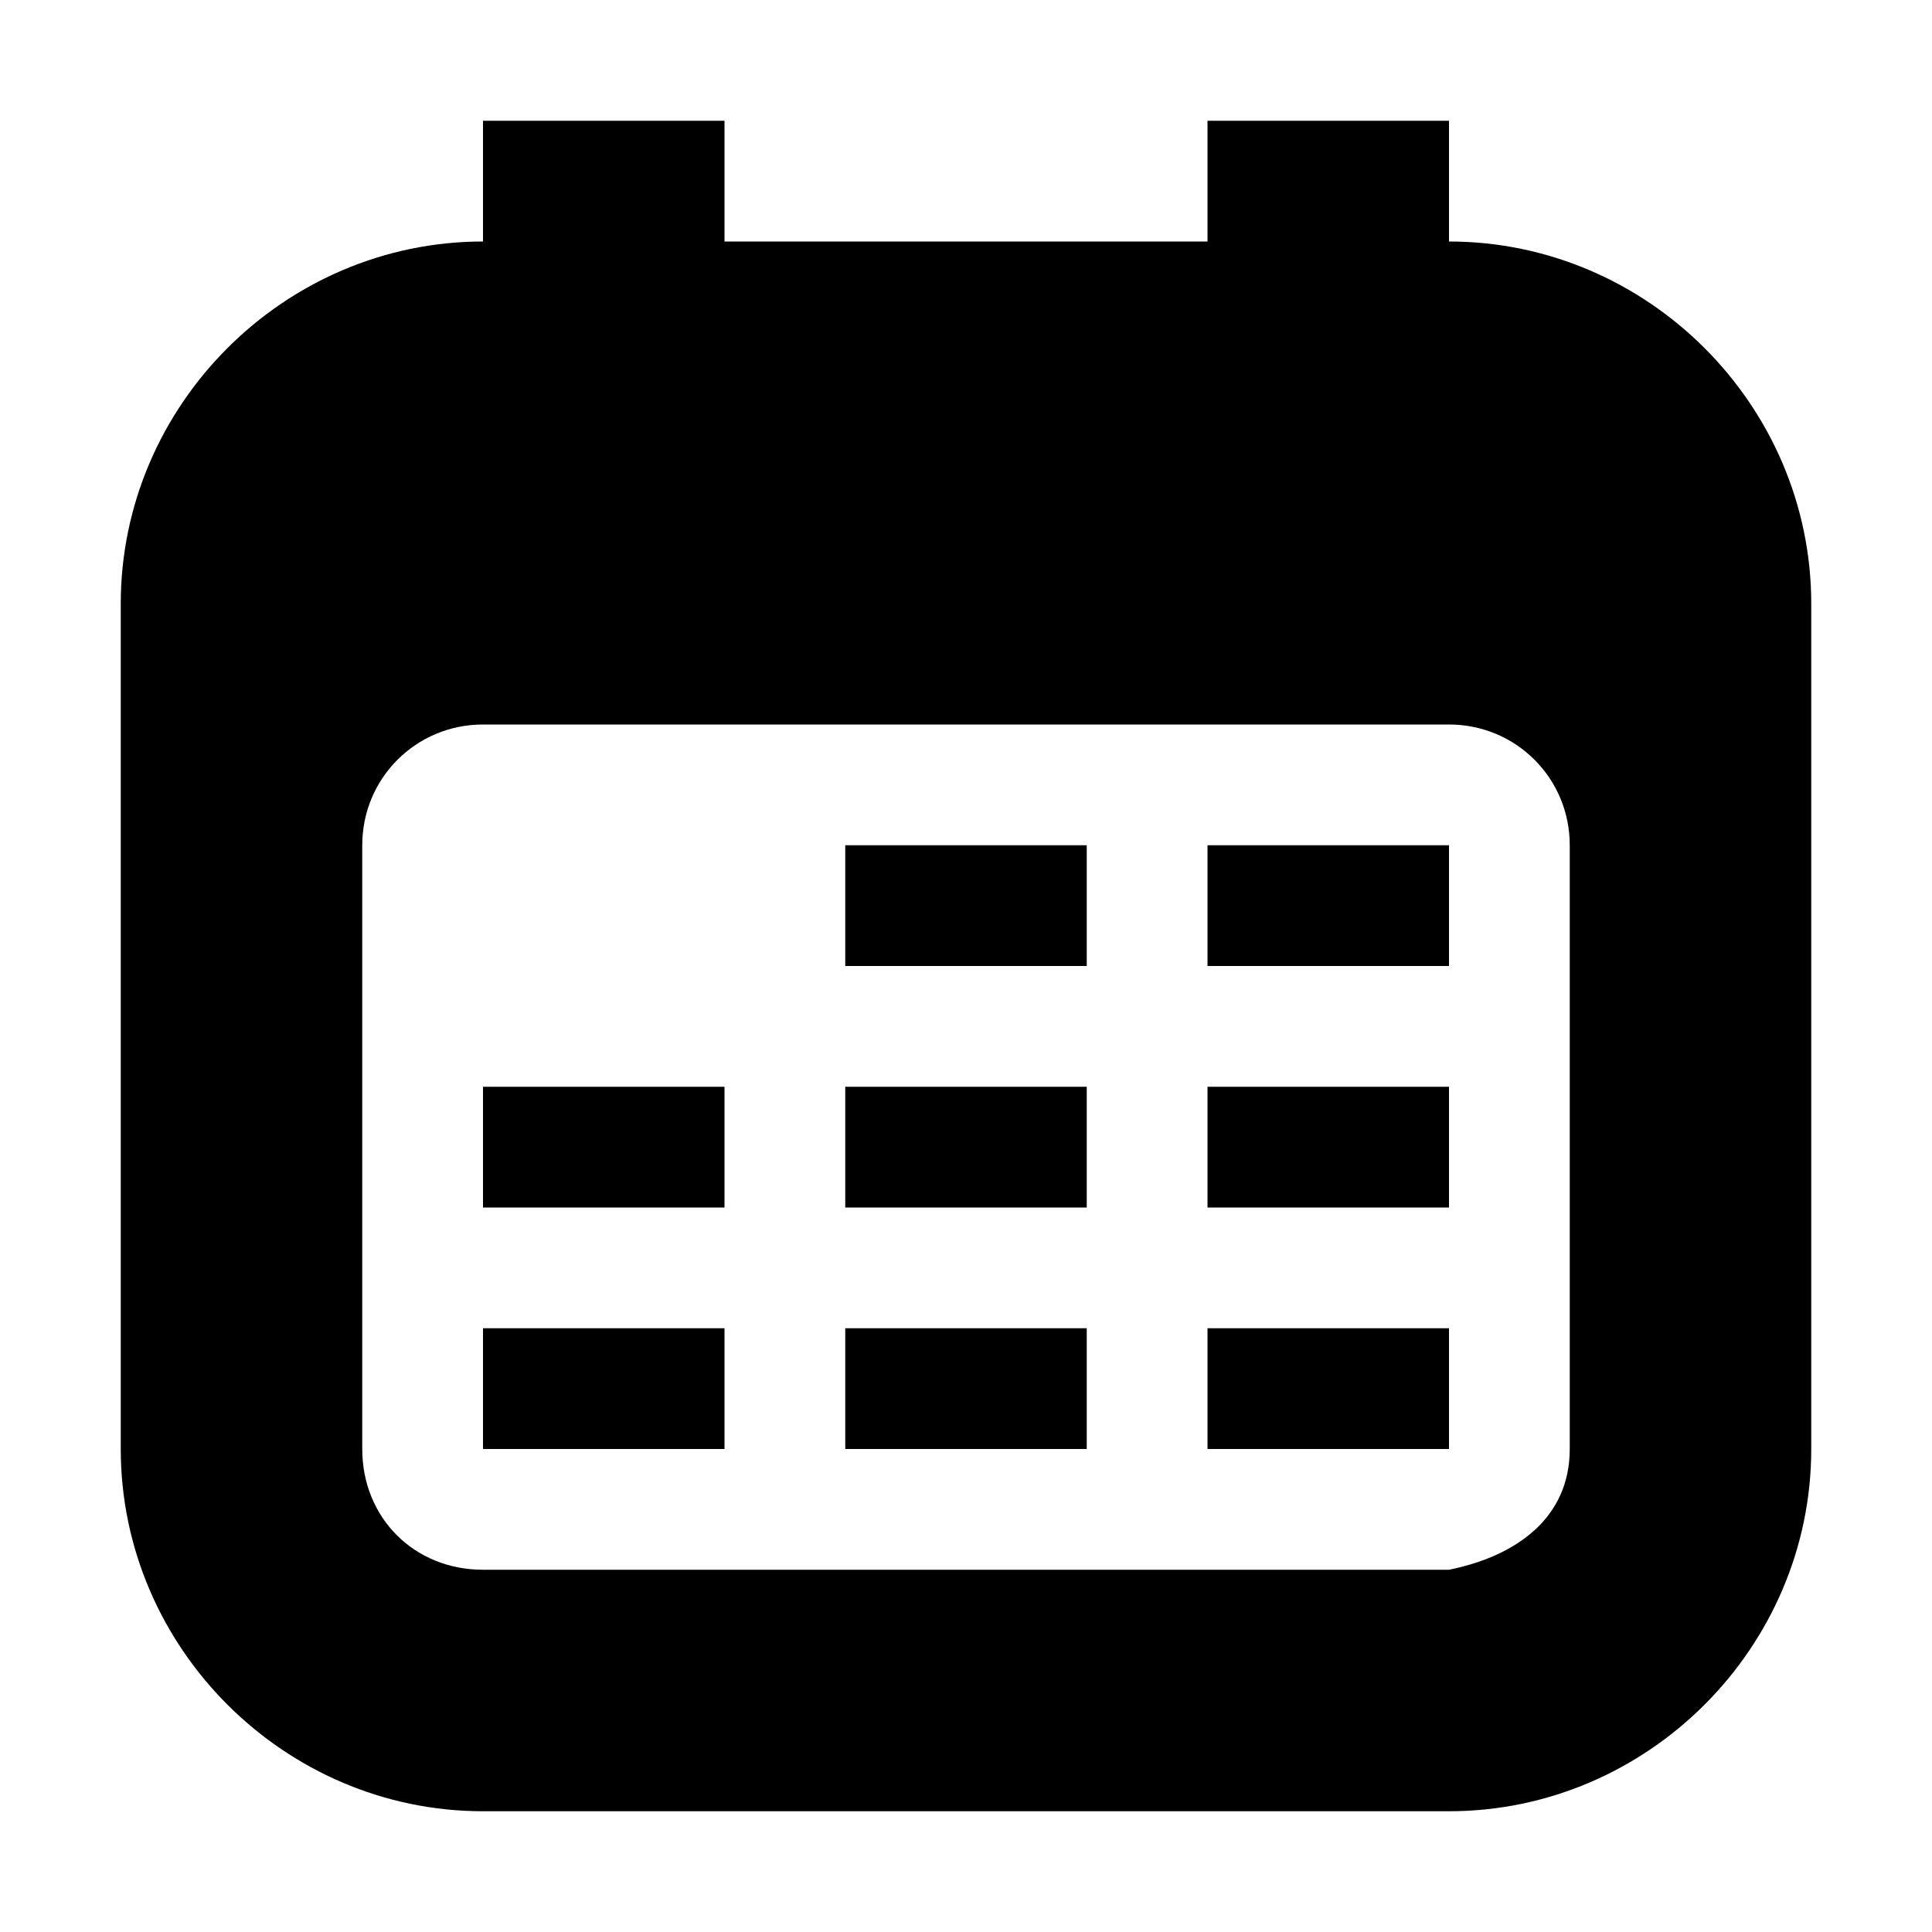
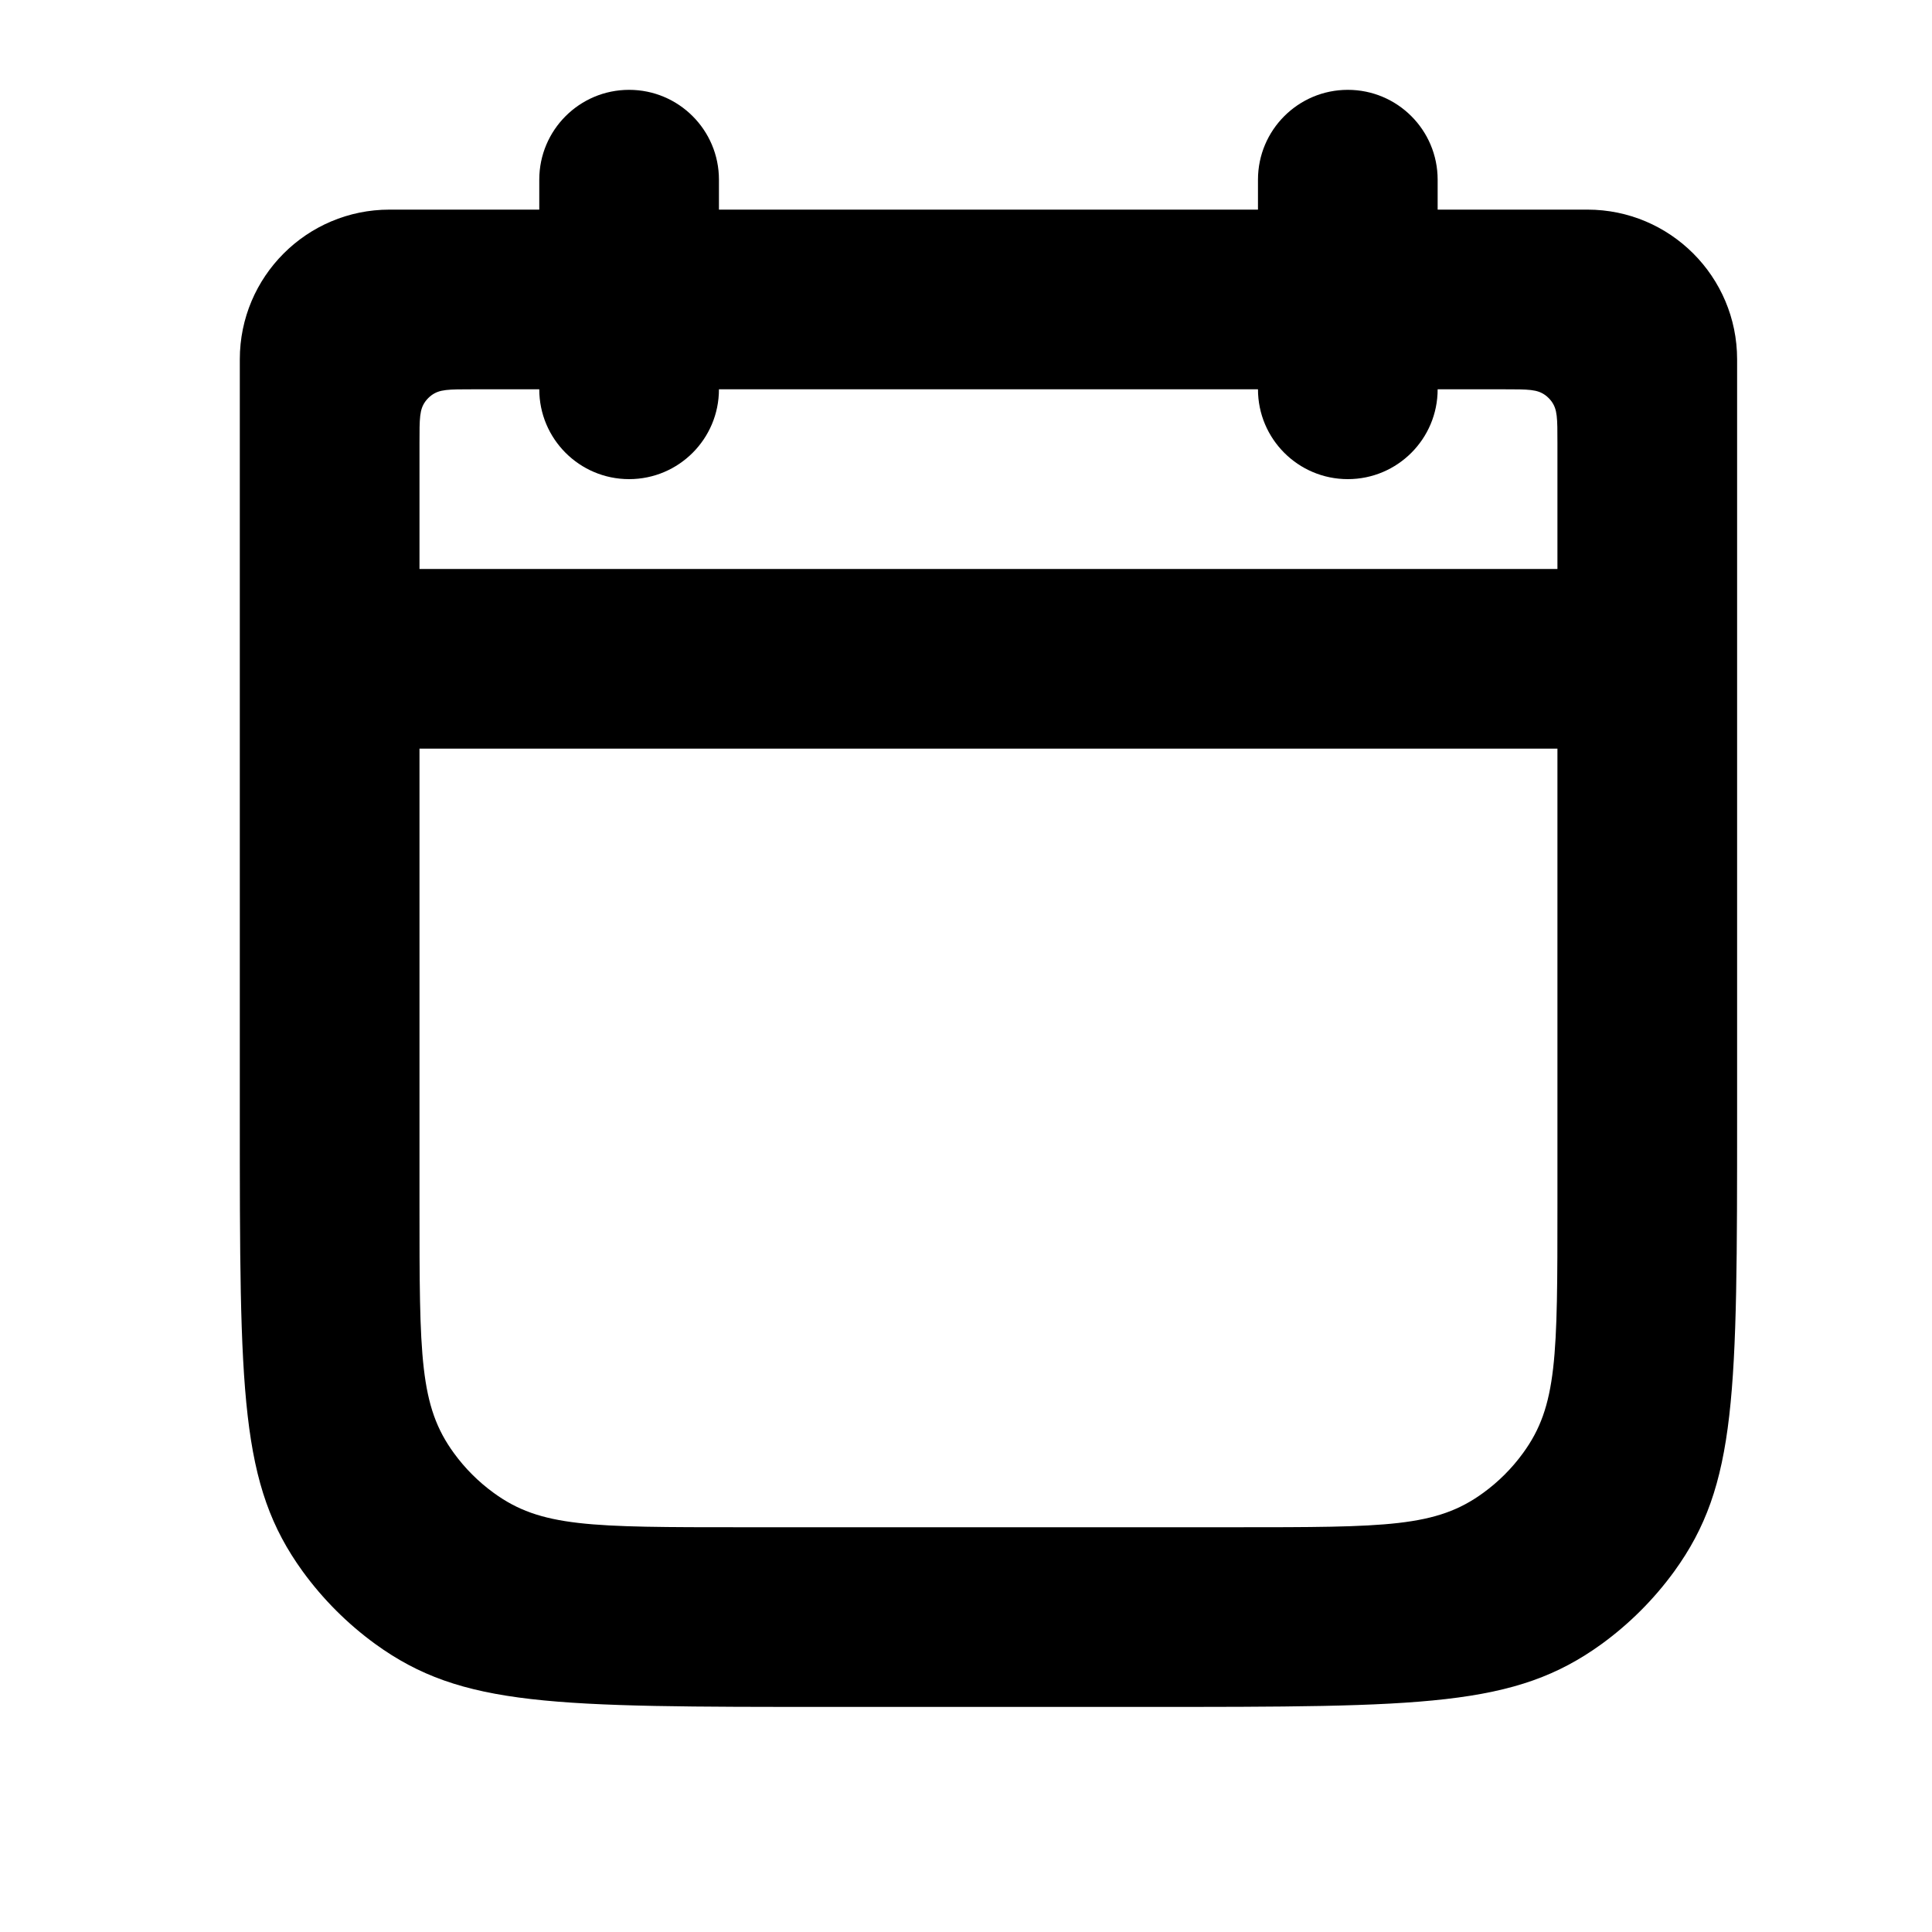
<svg xmlns="http://www.w3.org/2000/svg" height="16px" viewBox="0 0 16 16" width="16px">
-   <path d="m 4 1 v 1 c -1.645 0 -3 1.355 -3 3 v 7 c 0 1.645 1.355 3 3 3 h 8 c 1.645 0 3 -1.355 3 -3 v -7 c 0 -1.645 -1.355 -3 -3 -3 v -1 h -2 v 1 h -4 v -1 z m 0 5 h 8 c 0.555 0 1 0.445 1 1 v 5 c 0 0.57 -0.441 0.887 -1 1 h -8 c -0.57 0 -1 -0.43 -1 -1 v -5 c 0 -0.555 0.445 -1 1 -1 z m 3 1 v 1 h 2 v -1 z m 3 0 v 1 h 2 v -1 z m -6 2 v 1 h 2 v -1 z m 3 0 v 1 h 2 v -1 z m 3 0 v 1 h 2 v -1 z m -6 2 v 1 h 2 v -1 z m 3 0 v 1 h 2 v -1 z m 3 0 v 1 h 2 v -1 z m 0 0" />
+   <path transform="translate(0.25 0) scale(0.062)" d="M208,28h-20v-4a12,12,0,0,0-24,0v4H92v-4a12,12,0,0,0-24,0v4H48a20,20,0,0,0-20,20v100.8c0,37.6,0,49.5,8.4,61.1a44,44,0,0,0,9.7,9.7c11.6,8.4,23.5,8.4,61.1,8.4h41.6c37.6,0,49.5,0,61.1-8.4a44,44,0,0,0,9.7-9.7c8.4-11.6,8.4-23.5,8.4-61.1V48a20,20,0,0,0-20-20ZM68,52a12,12,0,0,0,24,0h72a12,12,0,0,0,24,0h8.8c3.4,0,4.5,0,5.6.8a4,4,0,0,1,.8.8c.8,1.1.8,2.2.8,5.6V76H52V59.2c0-3.4,0-4.5.8-5.6a4,4,0,0,1,.8-.8c1.1-.8,2.2-.8,5.6-.8ZM52,160.8V100h152v60.8c0,20.5,0,27-4.6,33.3a24,24,0,0,1-5.3,5.3c-6.3,4.6-12.8,4.6-33.3,4.6H95.2c-20.5,0-27,0-33.3-4.6a24,24,0,0,1-5.3-5.3c-4.6-6.3-4.6-12.8-4.6-33.3Z" />
</svg>
